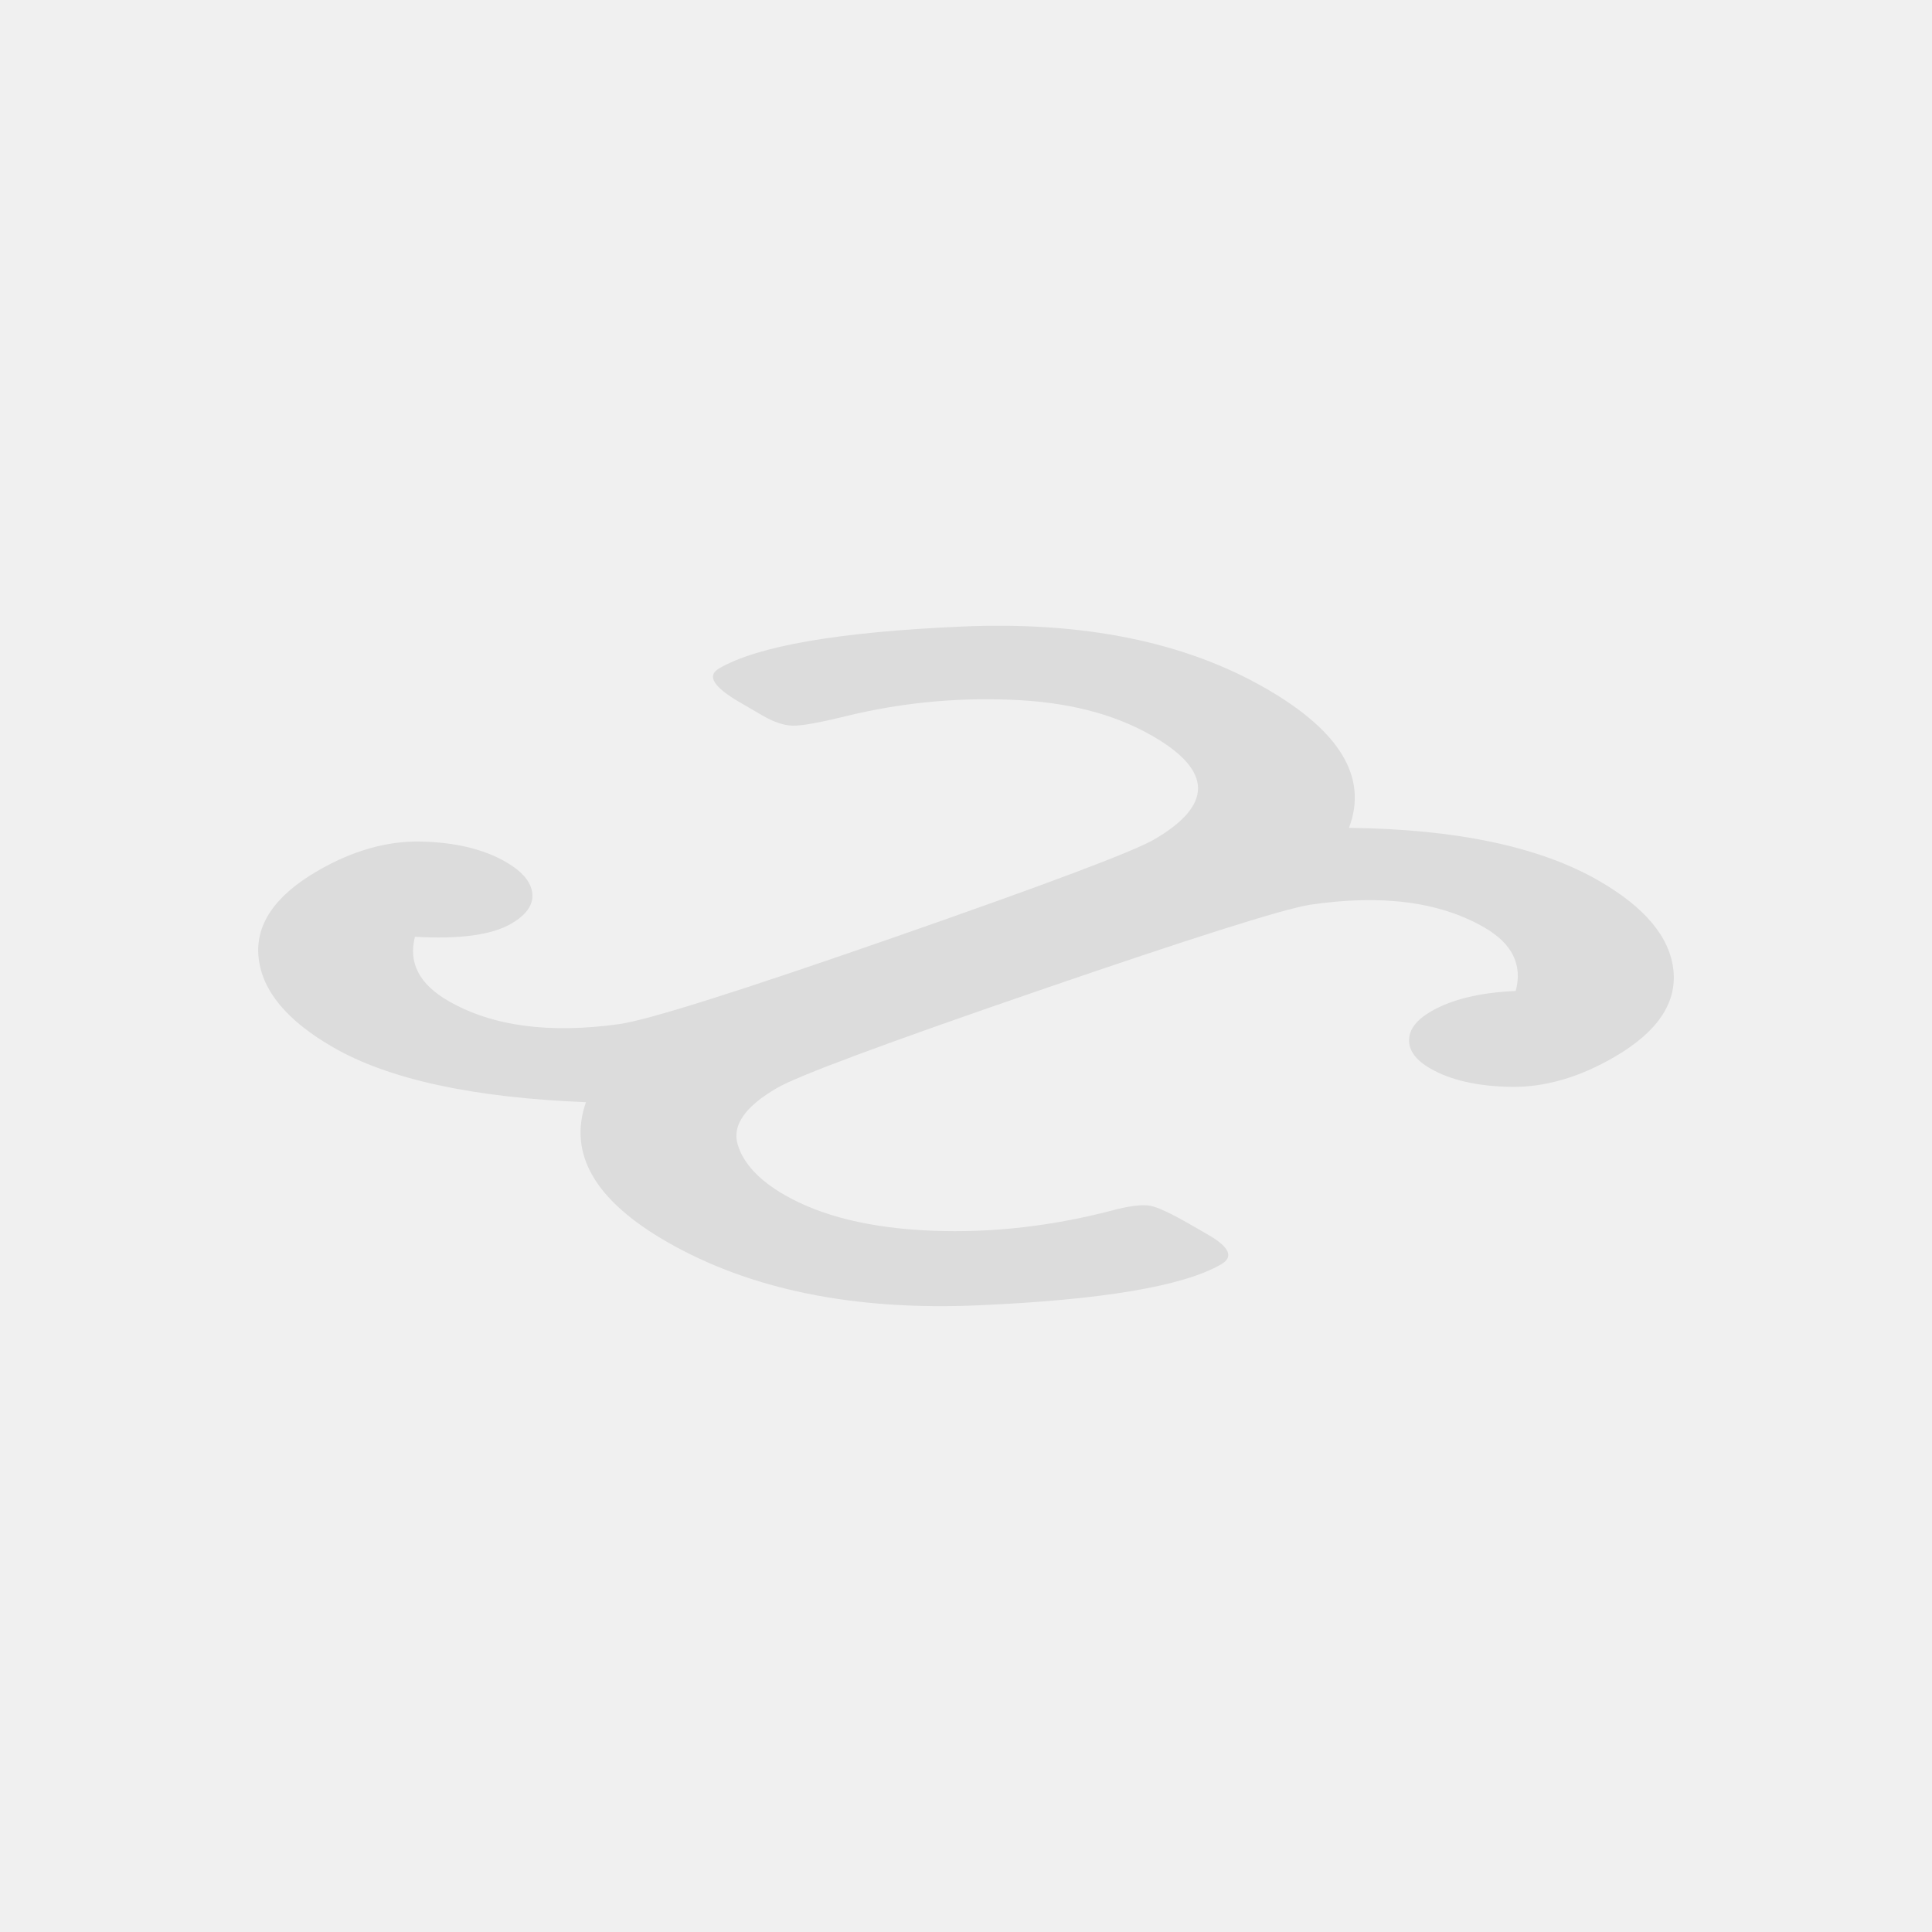
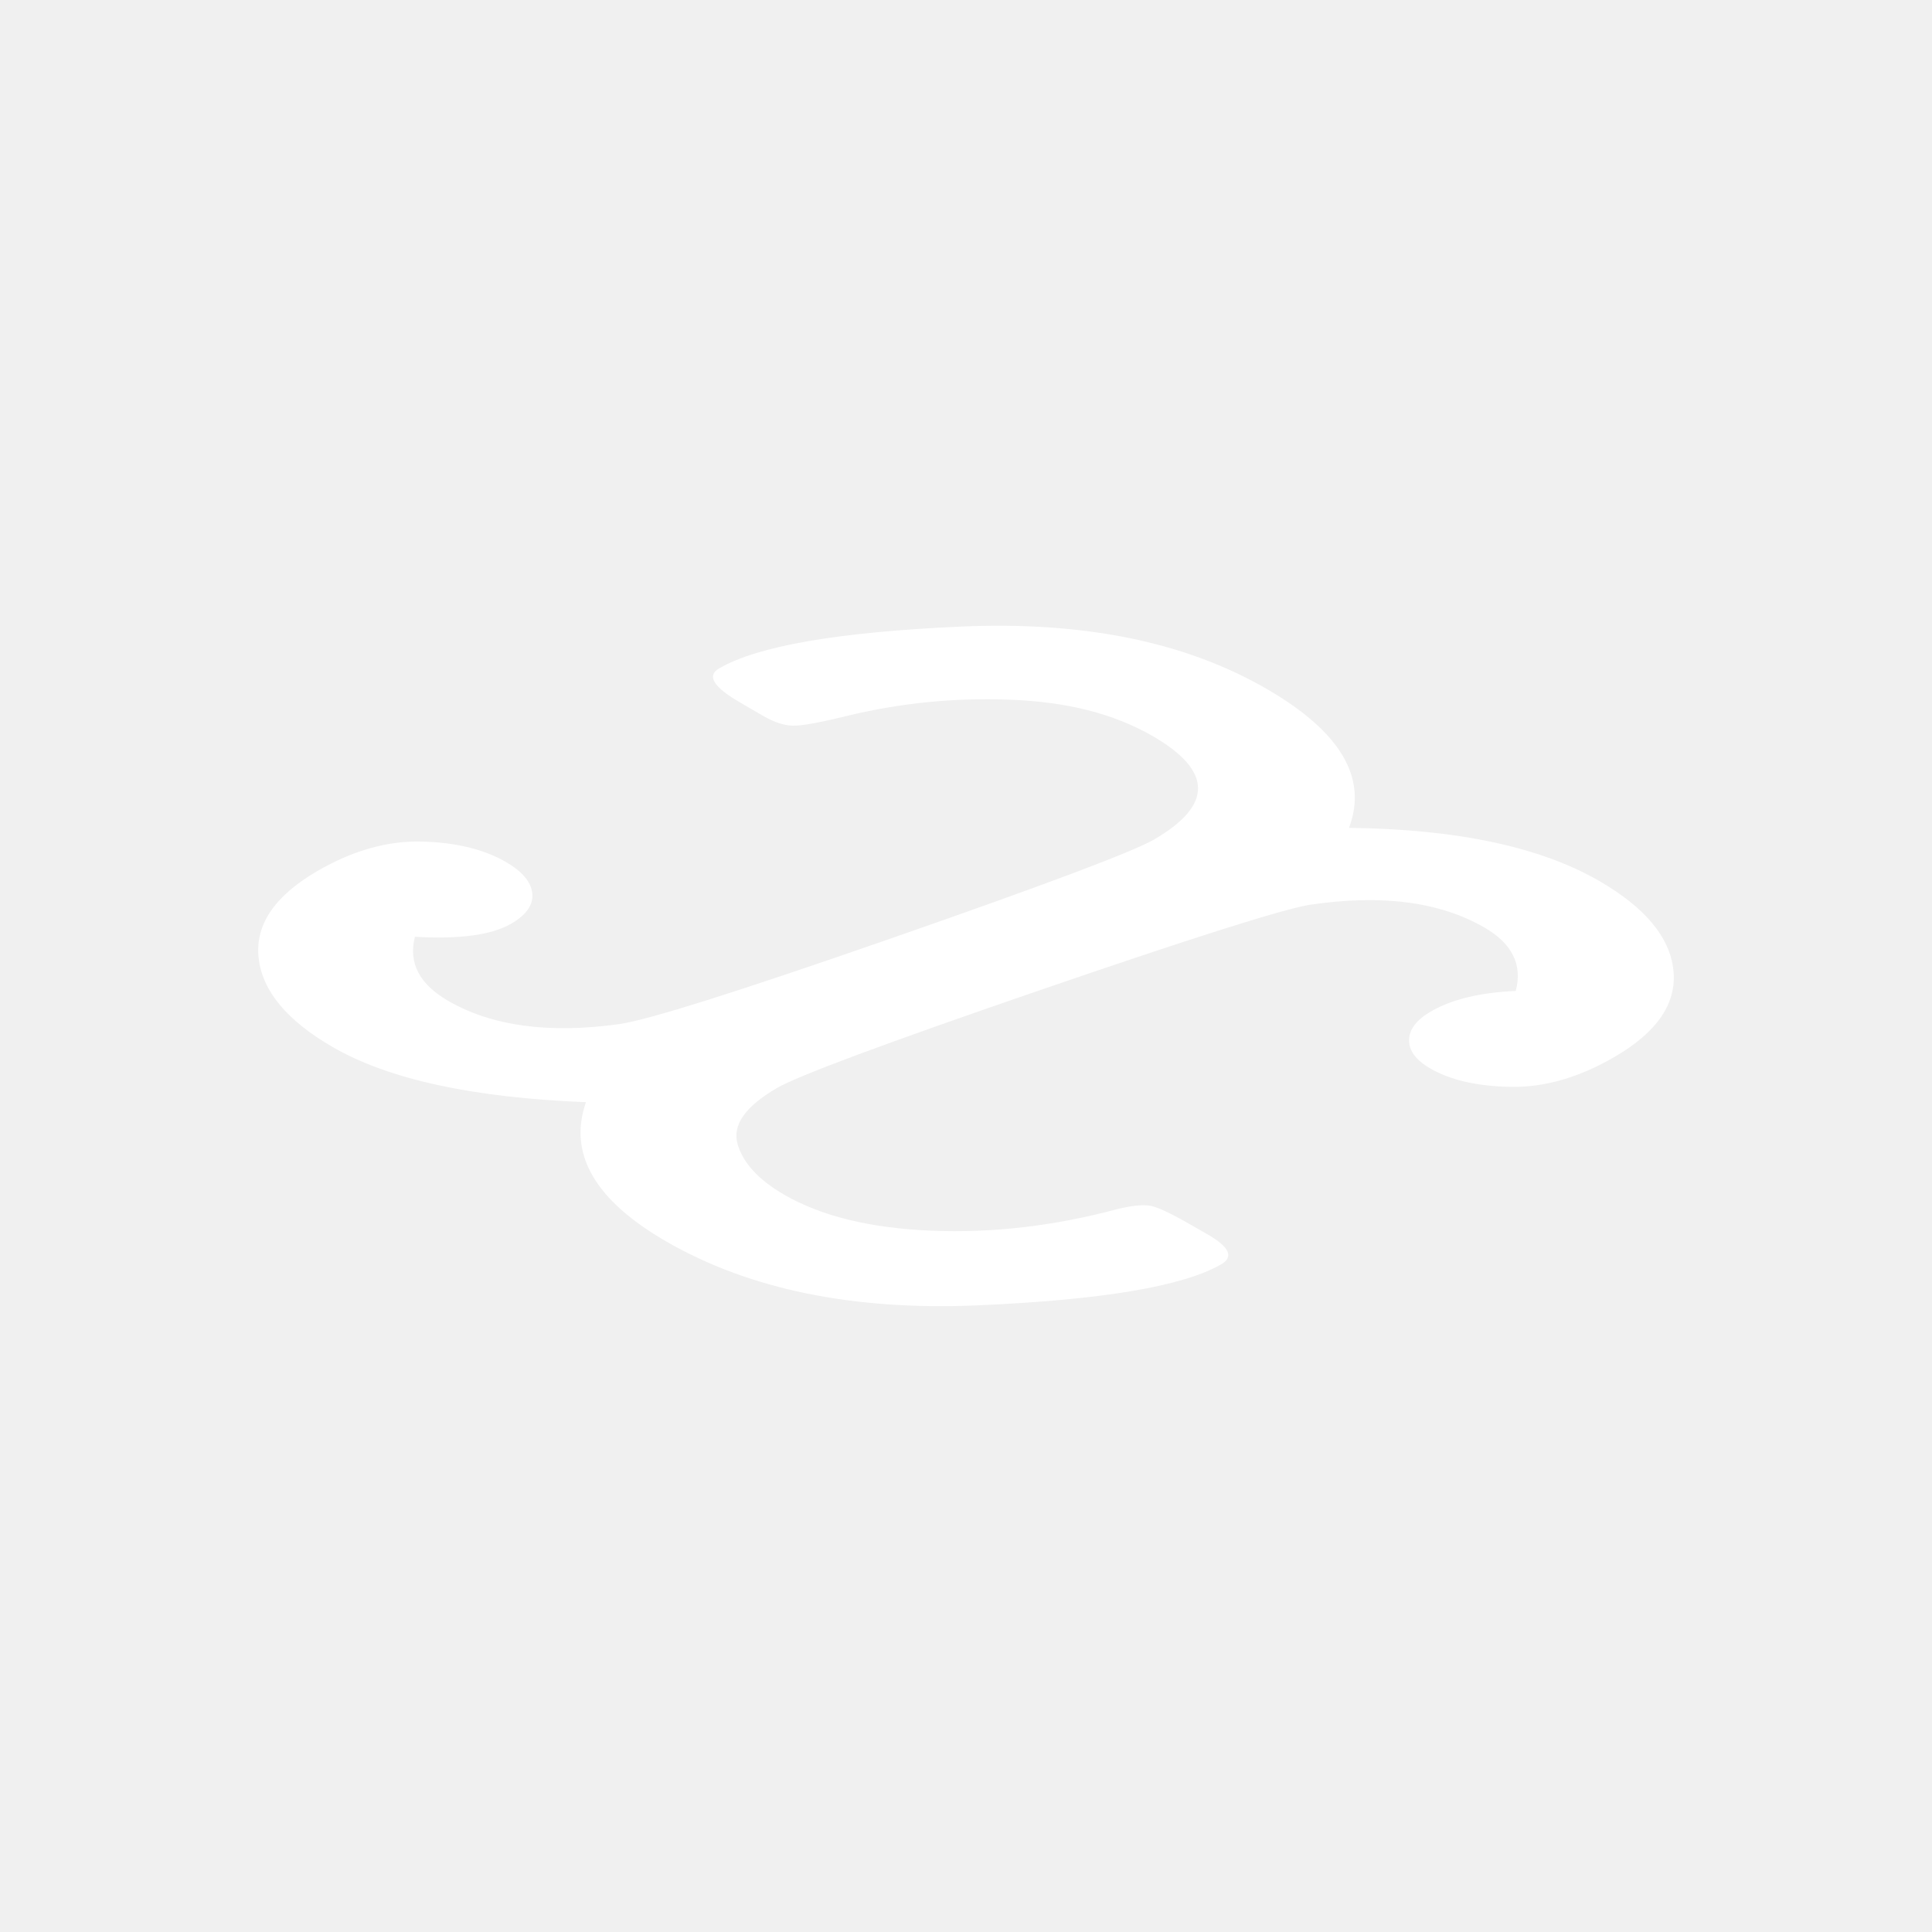
<svg xmlns="http://www.w3.org/2000/svg" viewBox="0 0 1000 1000">
  <defs>
    <style>
      .cls-1 {
-         fill: #dcdcdc;
+         fill: #fff;
      }
    </style>
  </defs>
  <g id="variable">
    <path class="cls-1" d="M827.63,455.91q35.82,20.67,38.53,46.27t-30.48,44.88q-27.39,15.91-53.51,15.5T740.25,553c-7.39-4.27-11-9.17-10.92-14.7s3.87-10.44,11.33-14.78q16.13-9.37,43.88-10.61,5.4-20.34-16.24-32.85Q733.53,460,677.74,468.35q-21.37,3.58-140.37,44.47T402.15,563.16q-24.61,14.3-20.38,29t24.16,26.25q28.85,16.65,76.2,18.59t96.12-11.15q11.7-2.83,17.38-1.7t20.66,9.75l9,5.17q16.63,9.6,6.85,15.3-29.37,17.07-126,21.27T344.9,642.61q-55.57-32.08-41.61-72.12Q215.52,567,172.28,542q-35.62-20.57-38.42-46.21t30.4-44.94q27.36-15.9,53.87-15.26t43.67,10.54c8.5,4.9,13.05,10.3,13.71,16.21s-3,11.16-10.9,15.76q-15.13,8.79-49.84,6.77-5.22,20.23,17.27,33.2,33.92,19.59,88.47,12,22.22-3.1,141.41-44.6t135.43-50.94q45.85-26.65-.73-53.54c-20.25-11.69-44.71-17.8-74.16-18.83a305.53,305.53,0,0,0-84.8,8.57q-20.37,5-27.26,4.88t-15.69-5.23L383,363.55q-20.61-11.9-10.81-17.57,30-17.44,125.16-21.66t158.13,32.17q57.54,33.21,42.74,72Q781.83,429.48,827.63,455.91Z" />
  </g>
</svg>
